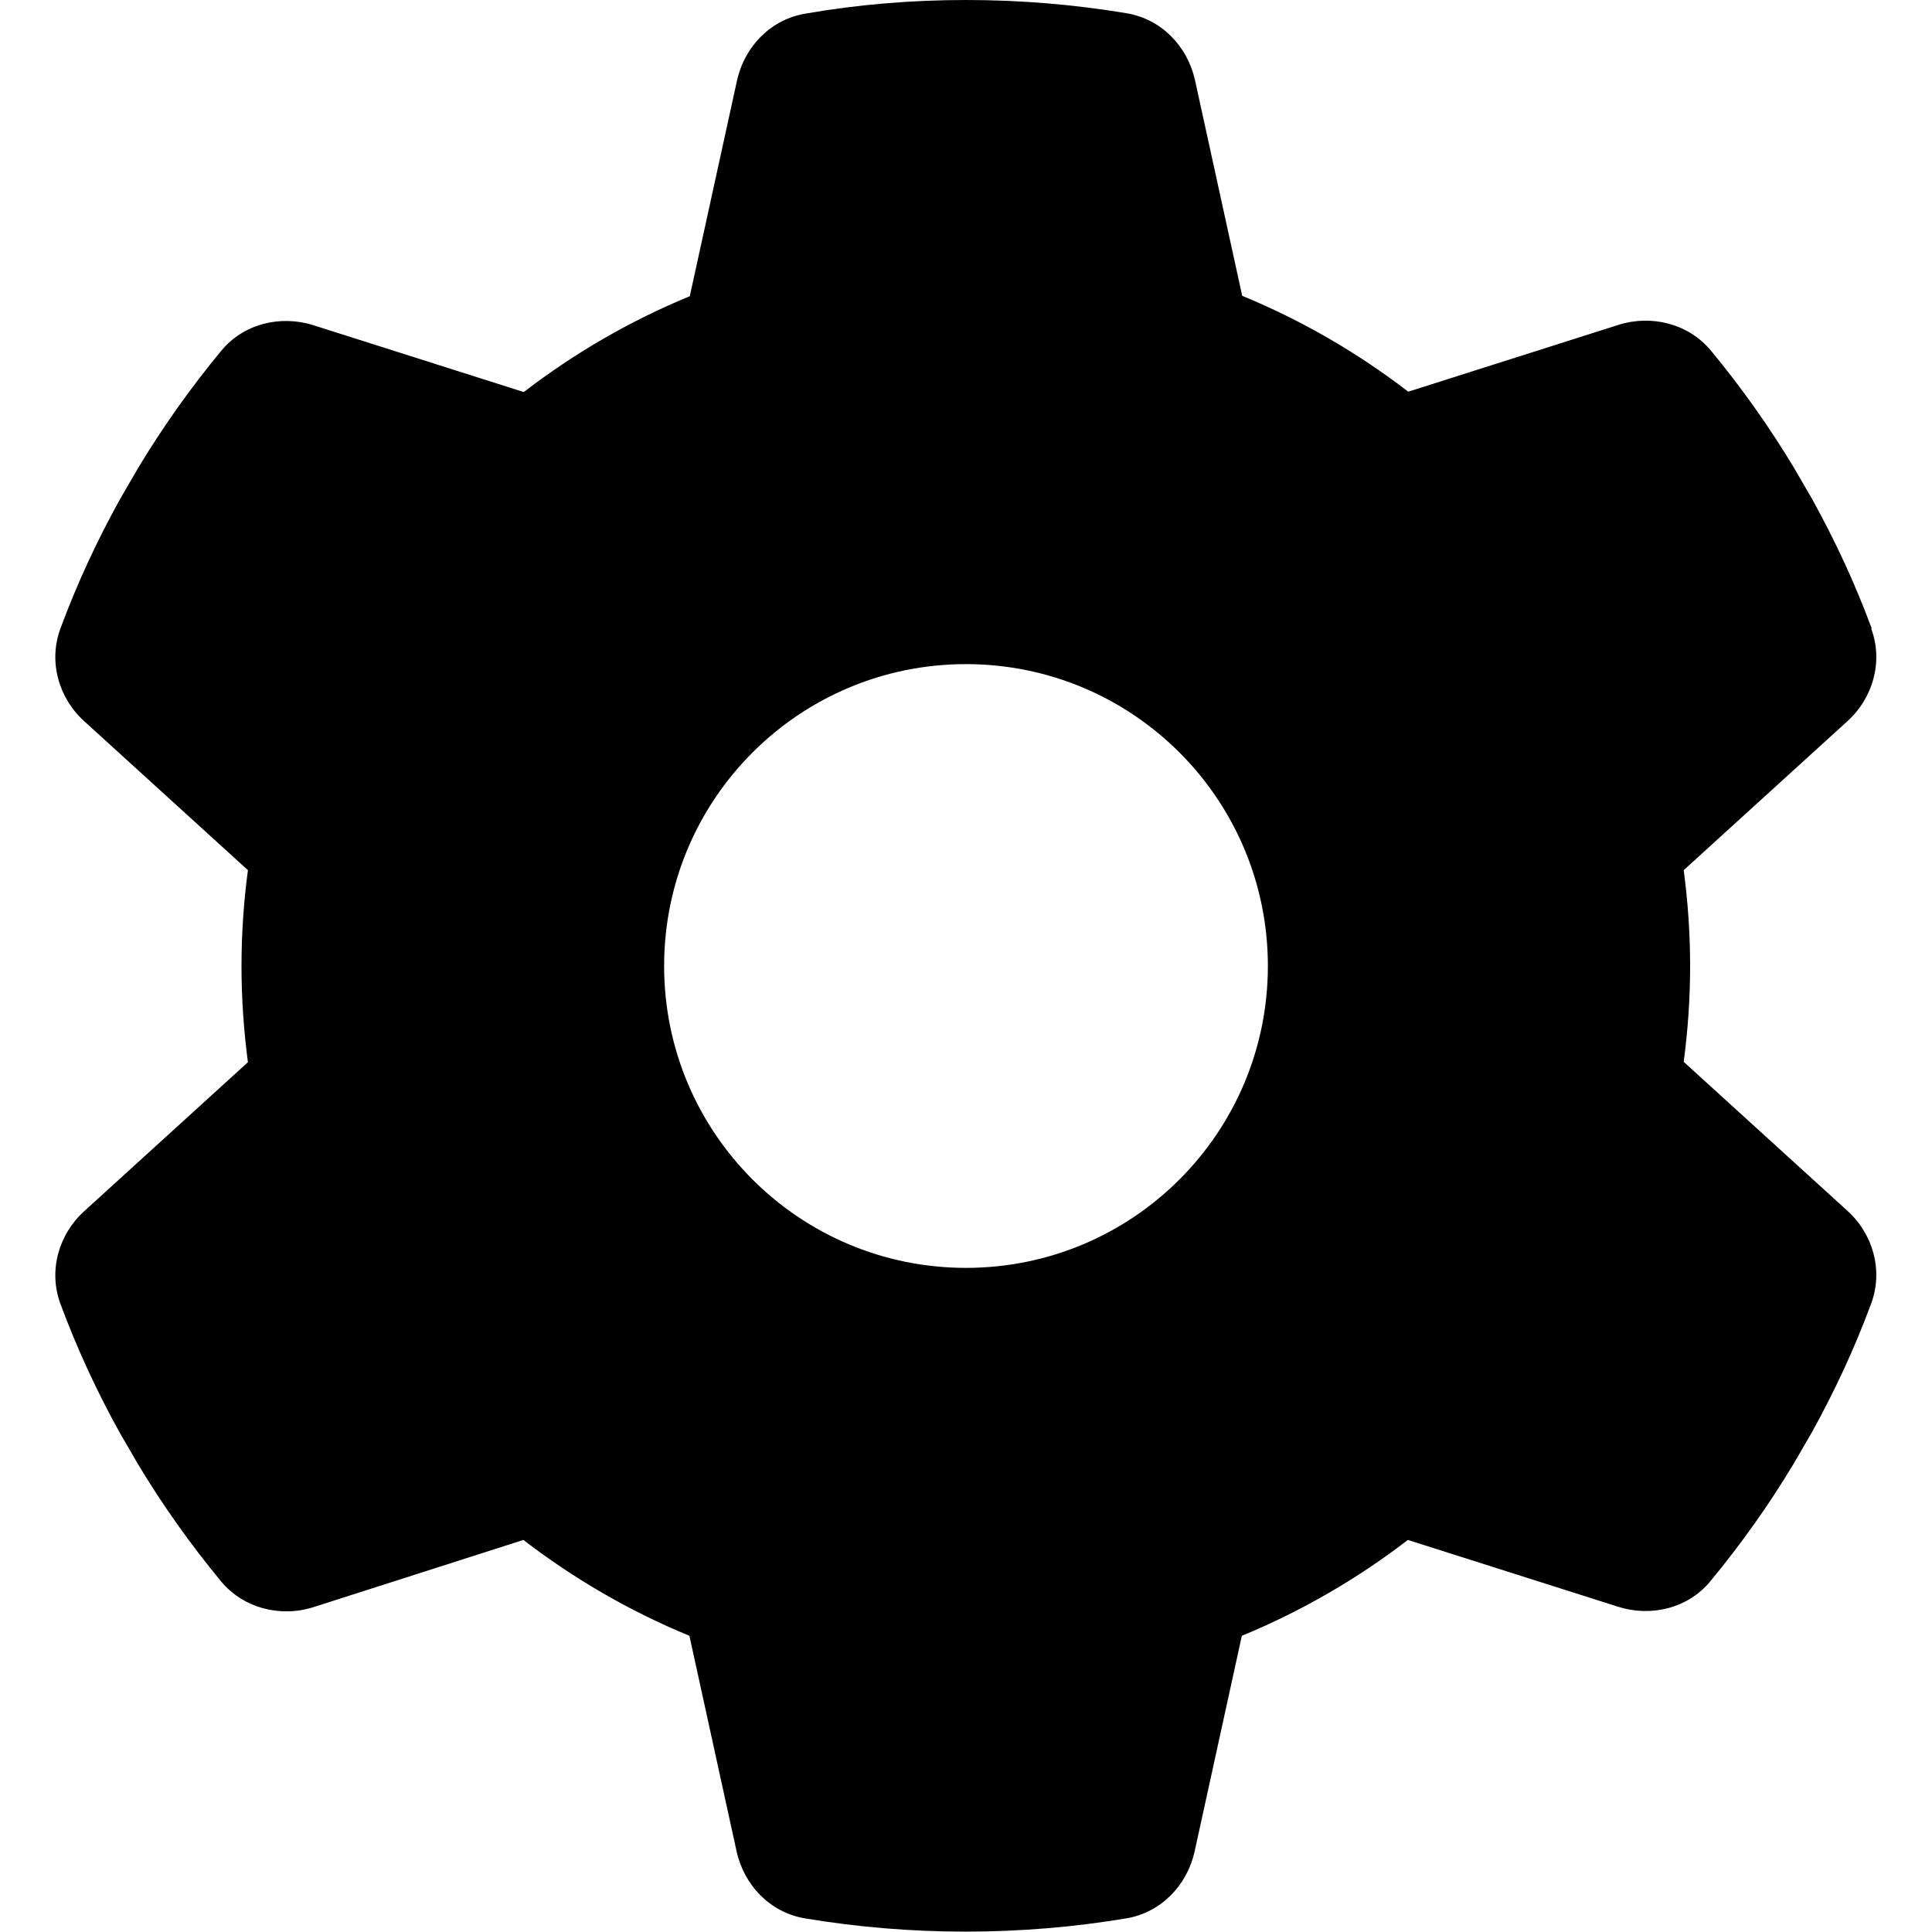
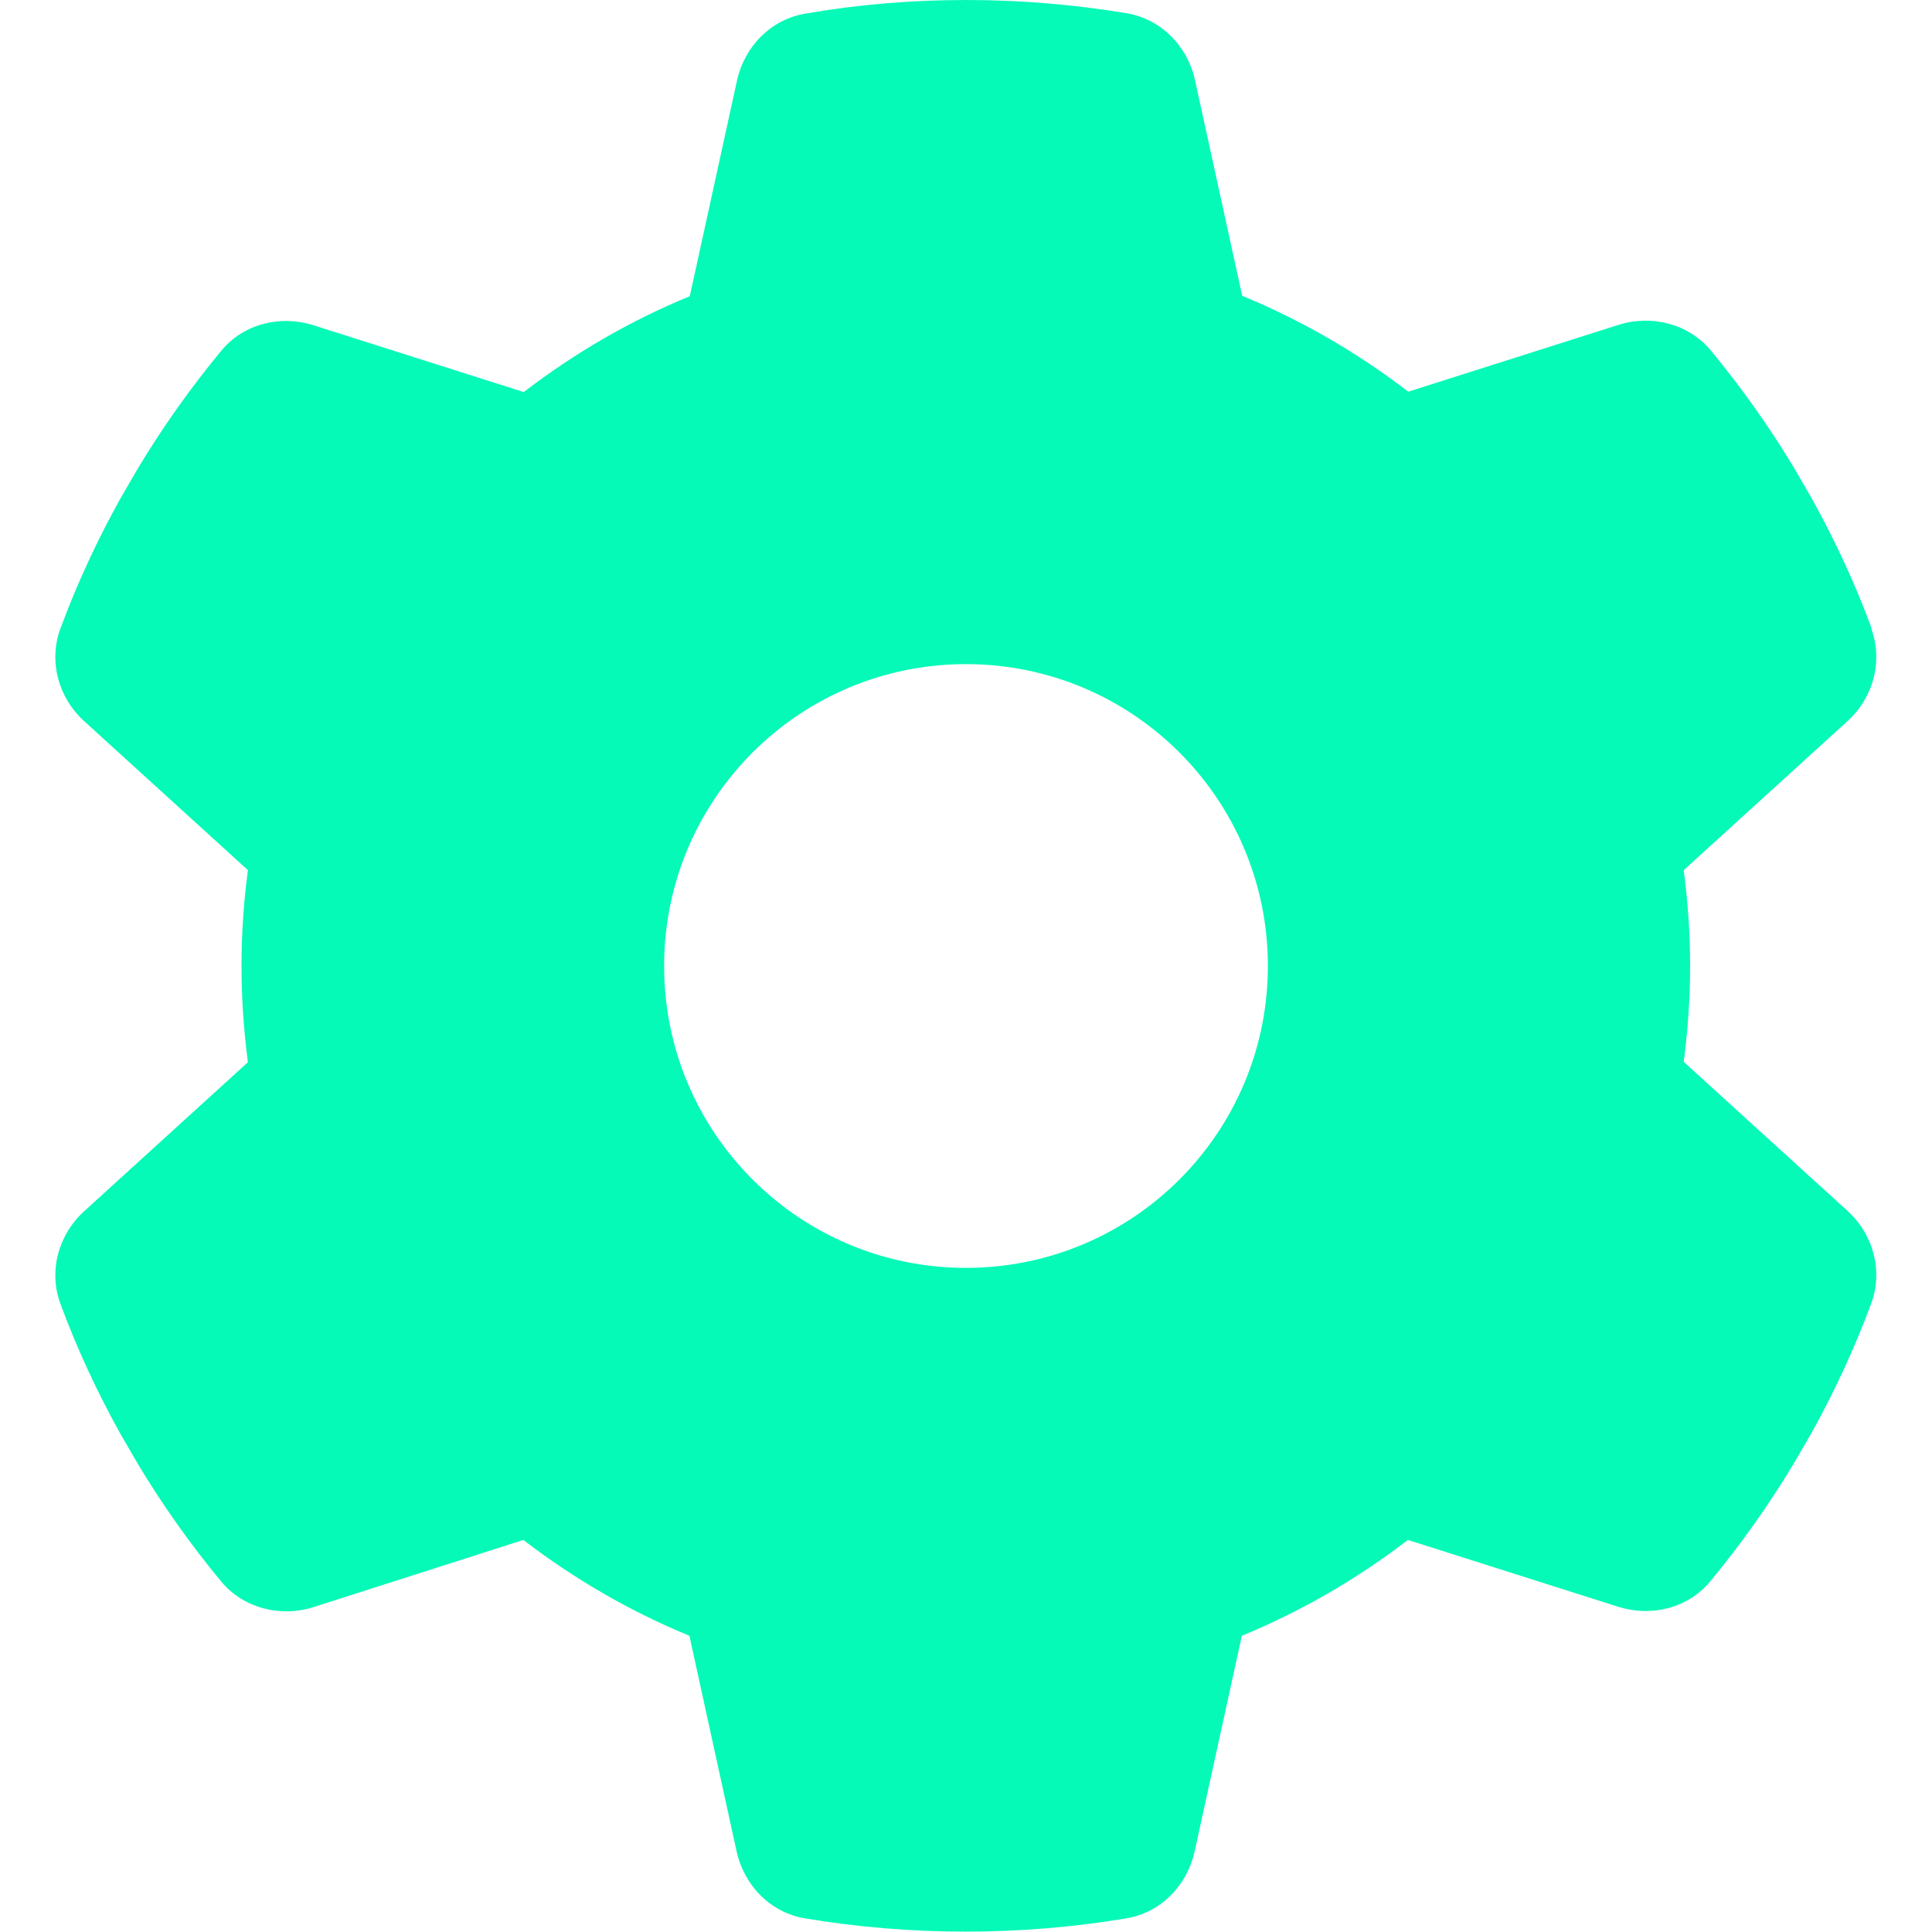
<svg xmlns="http://www.w3.org/2000/svg" viewBox="0 0 512 512">
-   <path d="M495.9 166.6c3.2 8.7 .5 18.4-6.4 24.6l-43.3 39.4c1.1 8.3 1.7 16.8 1.7 25.4s-.6 17.1-1.7 25.4l43.3 39.4c6.9 6.2 9.6 15.9 6.4 24.6c-4.4 11.9-9.7 23.3-15.8 34.3l-4.7 8.1c-6.6 11-14 21.4-22.1 31.2c-5.9 7.2-15.7 9.6-24.5 6.8l-55.7-17.7c-13.4 10.3-28.2 18.9-44 25.4l-12.5 57.1c-2 9.1-9 16.3-18.2 17.8c-13.8 2.3-28 3.5-42.5 3.5s-28.7-1.2-42.5-3.5c-9.2-1.5-16.2-8.7-18.2-17.8l-12.5-57.1c-15.8-6.5-30.6-15.1-44-25.4L83.1 425.9c-8.8 2.8-18.6 .3-24.5-6.8c-8.1-9.8-15.5-20.2-22.1-31.2l-4.7-8.1c-6.1-11-11.4-22.4-15.8-34.3c-3.2-8.7-.5-18.4 6.4-24.6l43.3-39.4C64.6 273.1 64 264.6 64 256s.6-17.1 1.7-25.4L22.4 191.2c-6.9-6.2-9.6-15.9-6.4-24.6c4.4-11.9 9.7-23.3 15.8-34.3l4.7-8.1c6.6-11 14-21.4 22.1-31.2c5.9-7.2 15.7-9.6 24.5-6.8l55.7 17.7c13.4-10.3 28.2-18.9 44-25.4l12.5-57.1c2-9.1 9-16.3 18.2-17.8C227.3 1.2 241.5 0 256 0s28.7 1.2 42.5 3.5c9.2 1.5 16.2 8.7 18.2 17.8l12.5 57.1c15.8 6.5 30.6 15.1 44 25.4l55.7-17.7c8.8-2.8 18.6-.3 24.5 6.8c8.1 9.8 15.5 20.2 22.1 31.2l4.7 8.1c6.1 11 11.4 22.4 15.8 34.3zM256 336c44.2 0 80-35.8 80-80s-35.8-80-80-80s-80 35.8-80 80s35.8 80 80 80z" />
+   <path fill="#05fab8" d="M495.9 166.6c3.2 8.7 .5 18.4-6.4 24.6l-43.3 39.4c1.1 8.3 1.7 16.8 1.7 25.4s-.6 17.1-1.7 25.4l43.3 39.4c6.9 6.2 9.6 15.9 6.4 24.6c-4.4 11.9-9.7 23.3-15.8 34.3l-4.7 8.1c-6.6 11-14 21.4-22.1 31.2c-5.9 7.2-15.7 9.6-24.5 6.8l-55.7-17.7c-13.4 10.3-28.2 18.9-44 25.4l-12.5 57.1c-2 9.1-9 16.3-18.2 17.8c-13.8 2.3-28 3.5-42.5 3.5s-28.7-1.2-42.5-3.5c-9.2-1.5-16.2-8.7-18.2-17.8l-12.5-57.1c-15.8-6.5-30.6-15.1-44-25.4L83.1 425.9c-8.8 2.8-18.6 .3-24.5-6.8c-8.1-9.8-15.5-20.2-22.1-31.2l-4.7-8.1c-6.1-11-11.4-22.4-15.8-34.3c-3.2-8.7-.5-18.4 6.4-24.6l43.3-39.4C64.6 273.1 64 264.6 64 256s.6-17.1 1.7-25.4L22.4 191.2c-6.9-6.2-9.6-15.9-6.4-24.6c4.4-11.9 9.7-23.3 15.8-34.3l4.7-8.1c6.6-11 14-21.4 22.1-31.2c5.9-7.2 15.7-9.6 24.5-6.8l55.7 17.7c13.4-10.3 28.2-18.9 44-25.4l12.5-57.1c2-9.1 9-16.3 18.2-17.8C227.3 1.2 241.5 0 256 0s28.7 1.2 42.5 3.5c9.2 1.5 16.2 8.7 18.2 17.8l12.5 57.1c15.8 6.5 30.6 15.1 44 25.4l55.7-17.7c8.8-2.8 18.6-.3 24.5 6.8c8.1 9.8 15.5 20.2 22.1 31.2l4.7 8.1c6.1 11 11.4 22.4 15.8 34.3zM256 336c44.2 0 80-35.8 80-80s-35.8-80-80-80s-80 35.8-80 80s35.8 80 80 80z" />
</svg>
